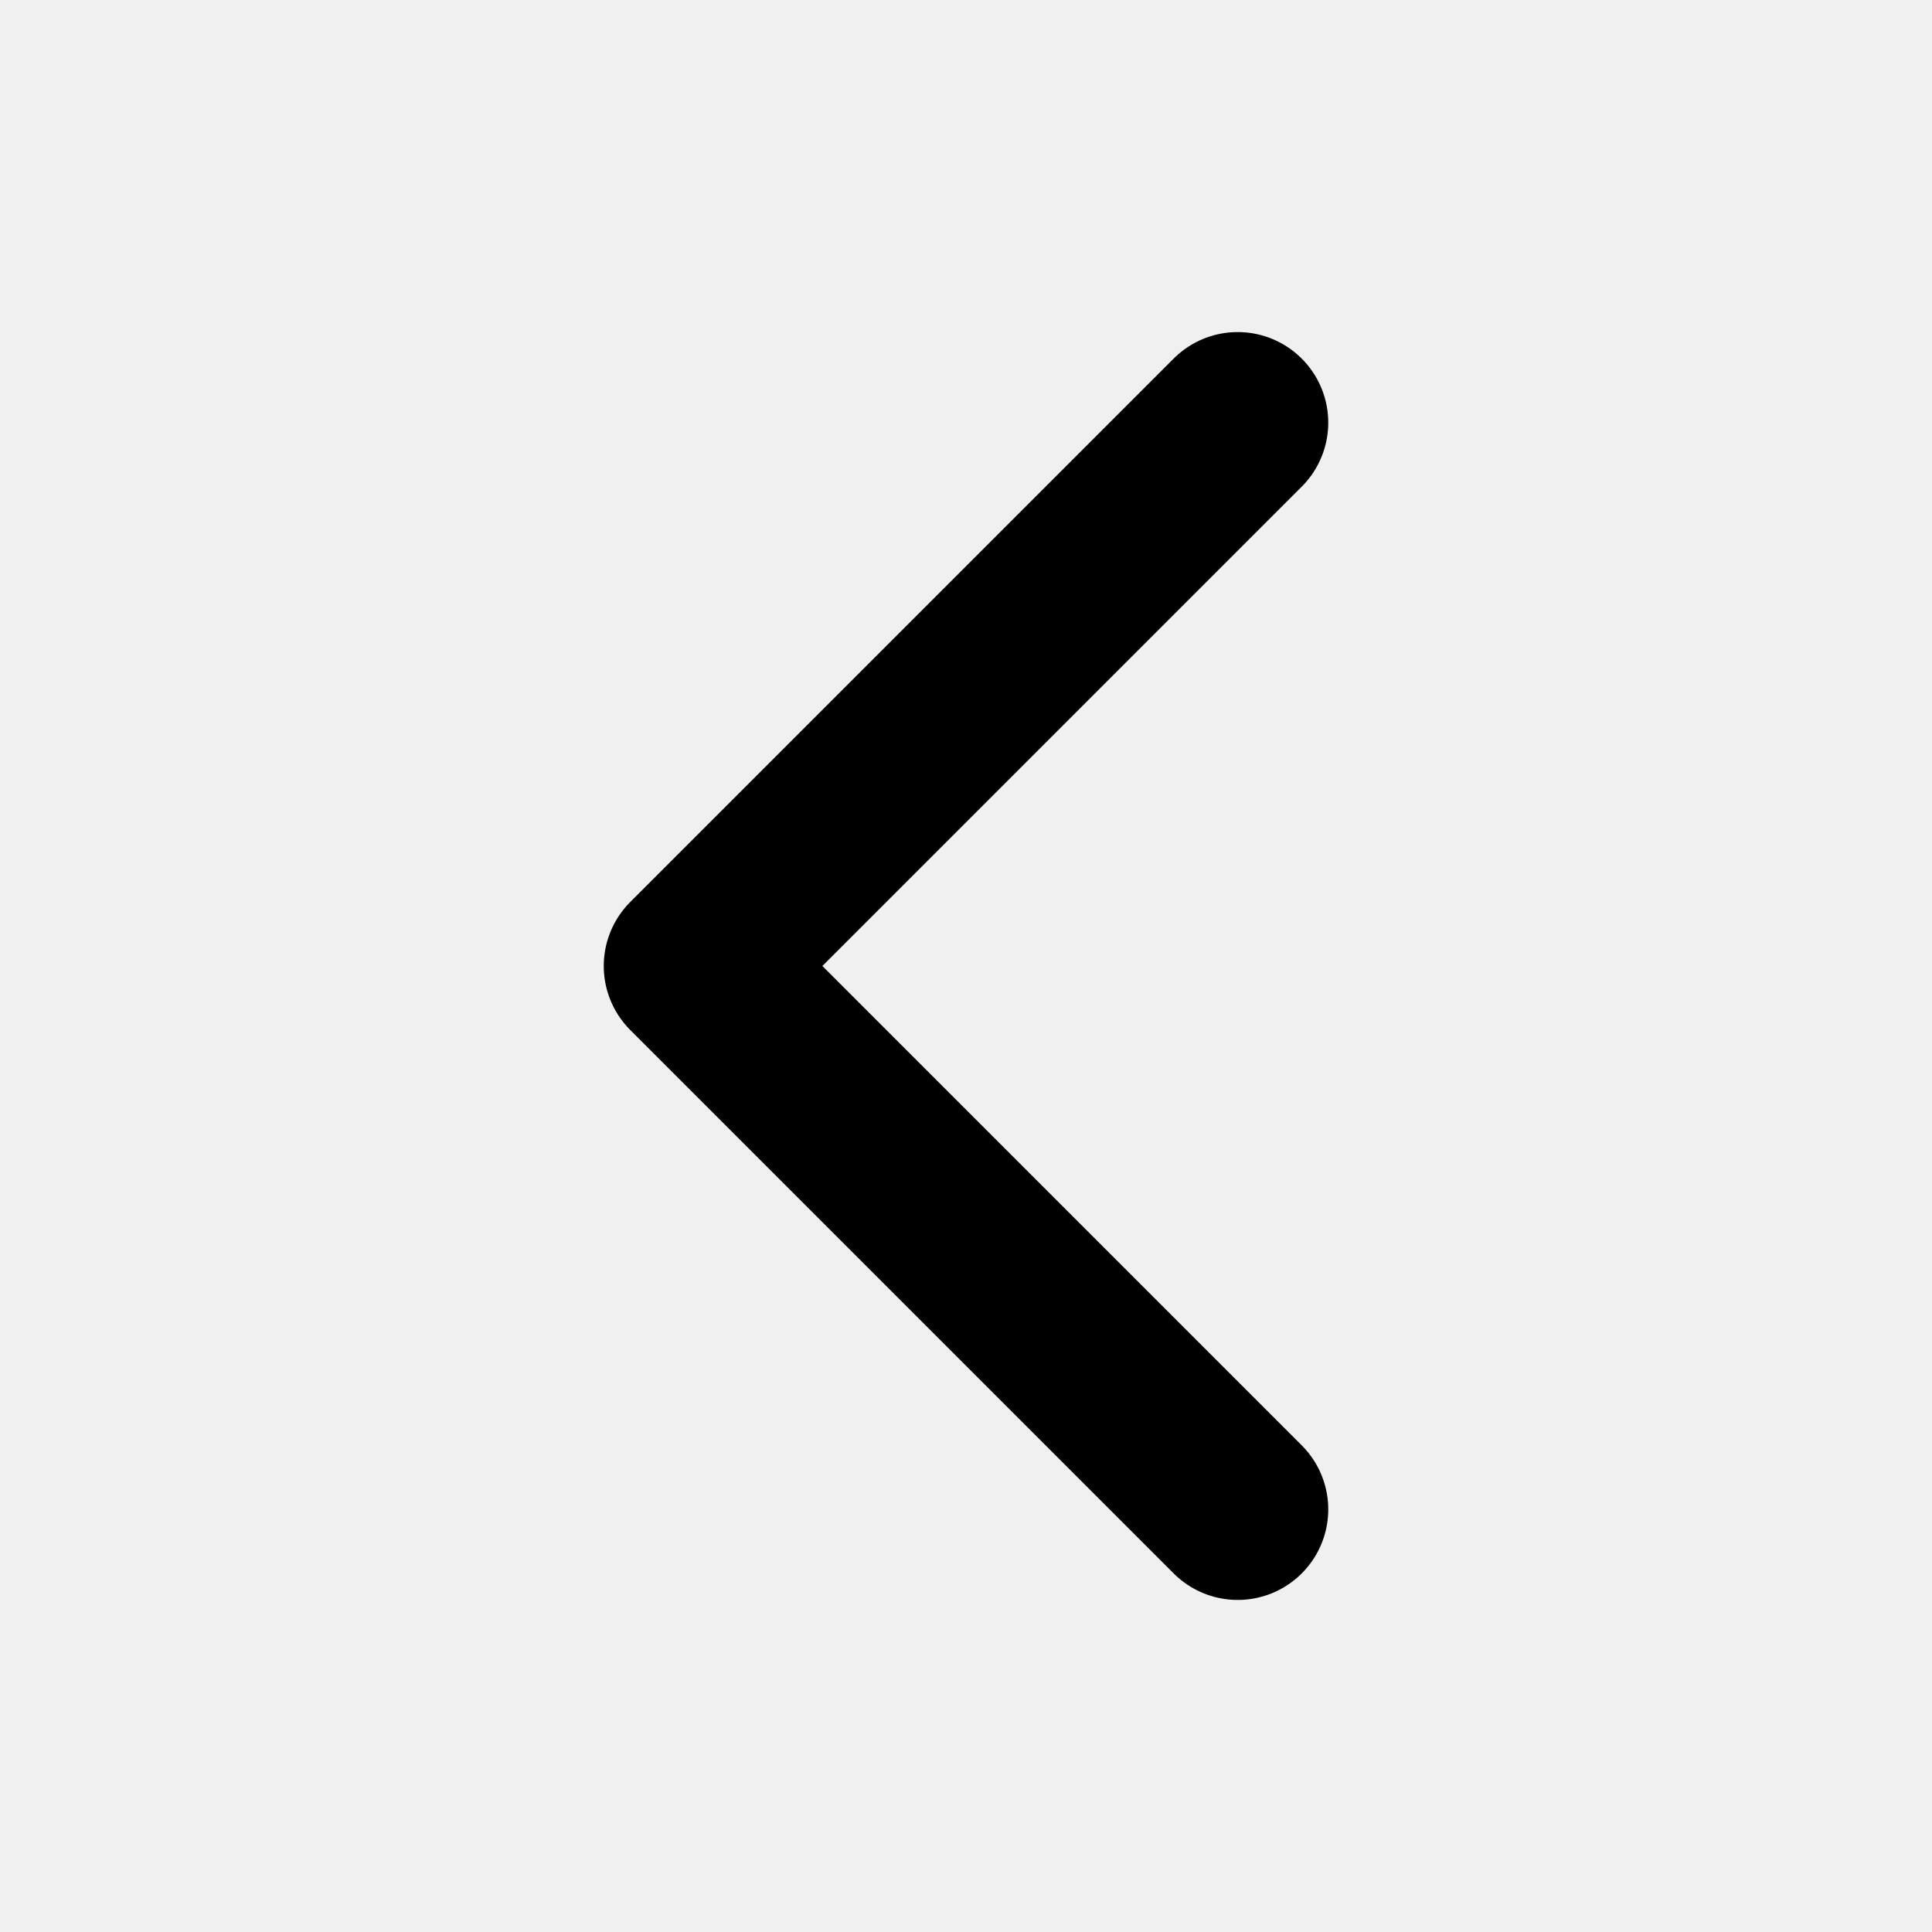
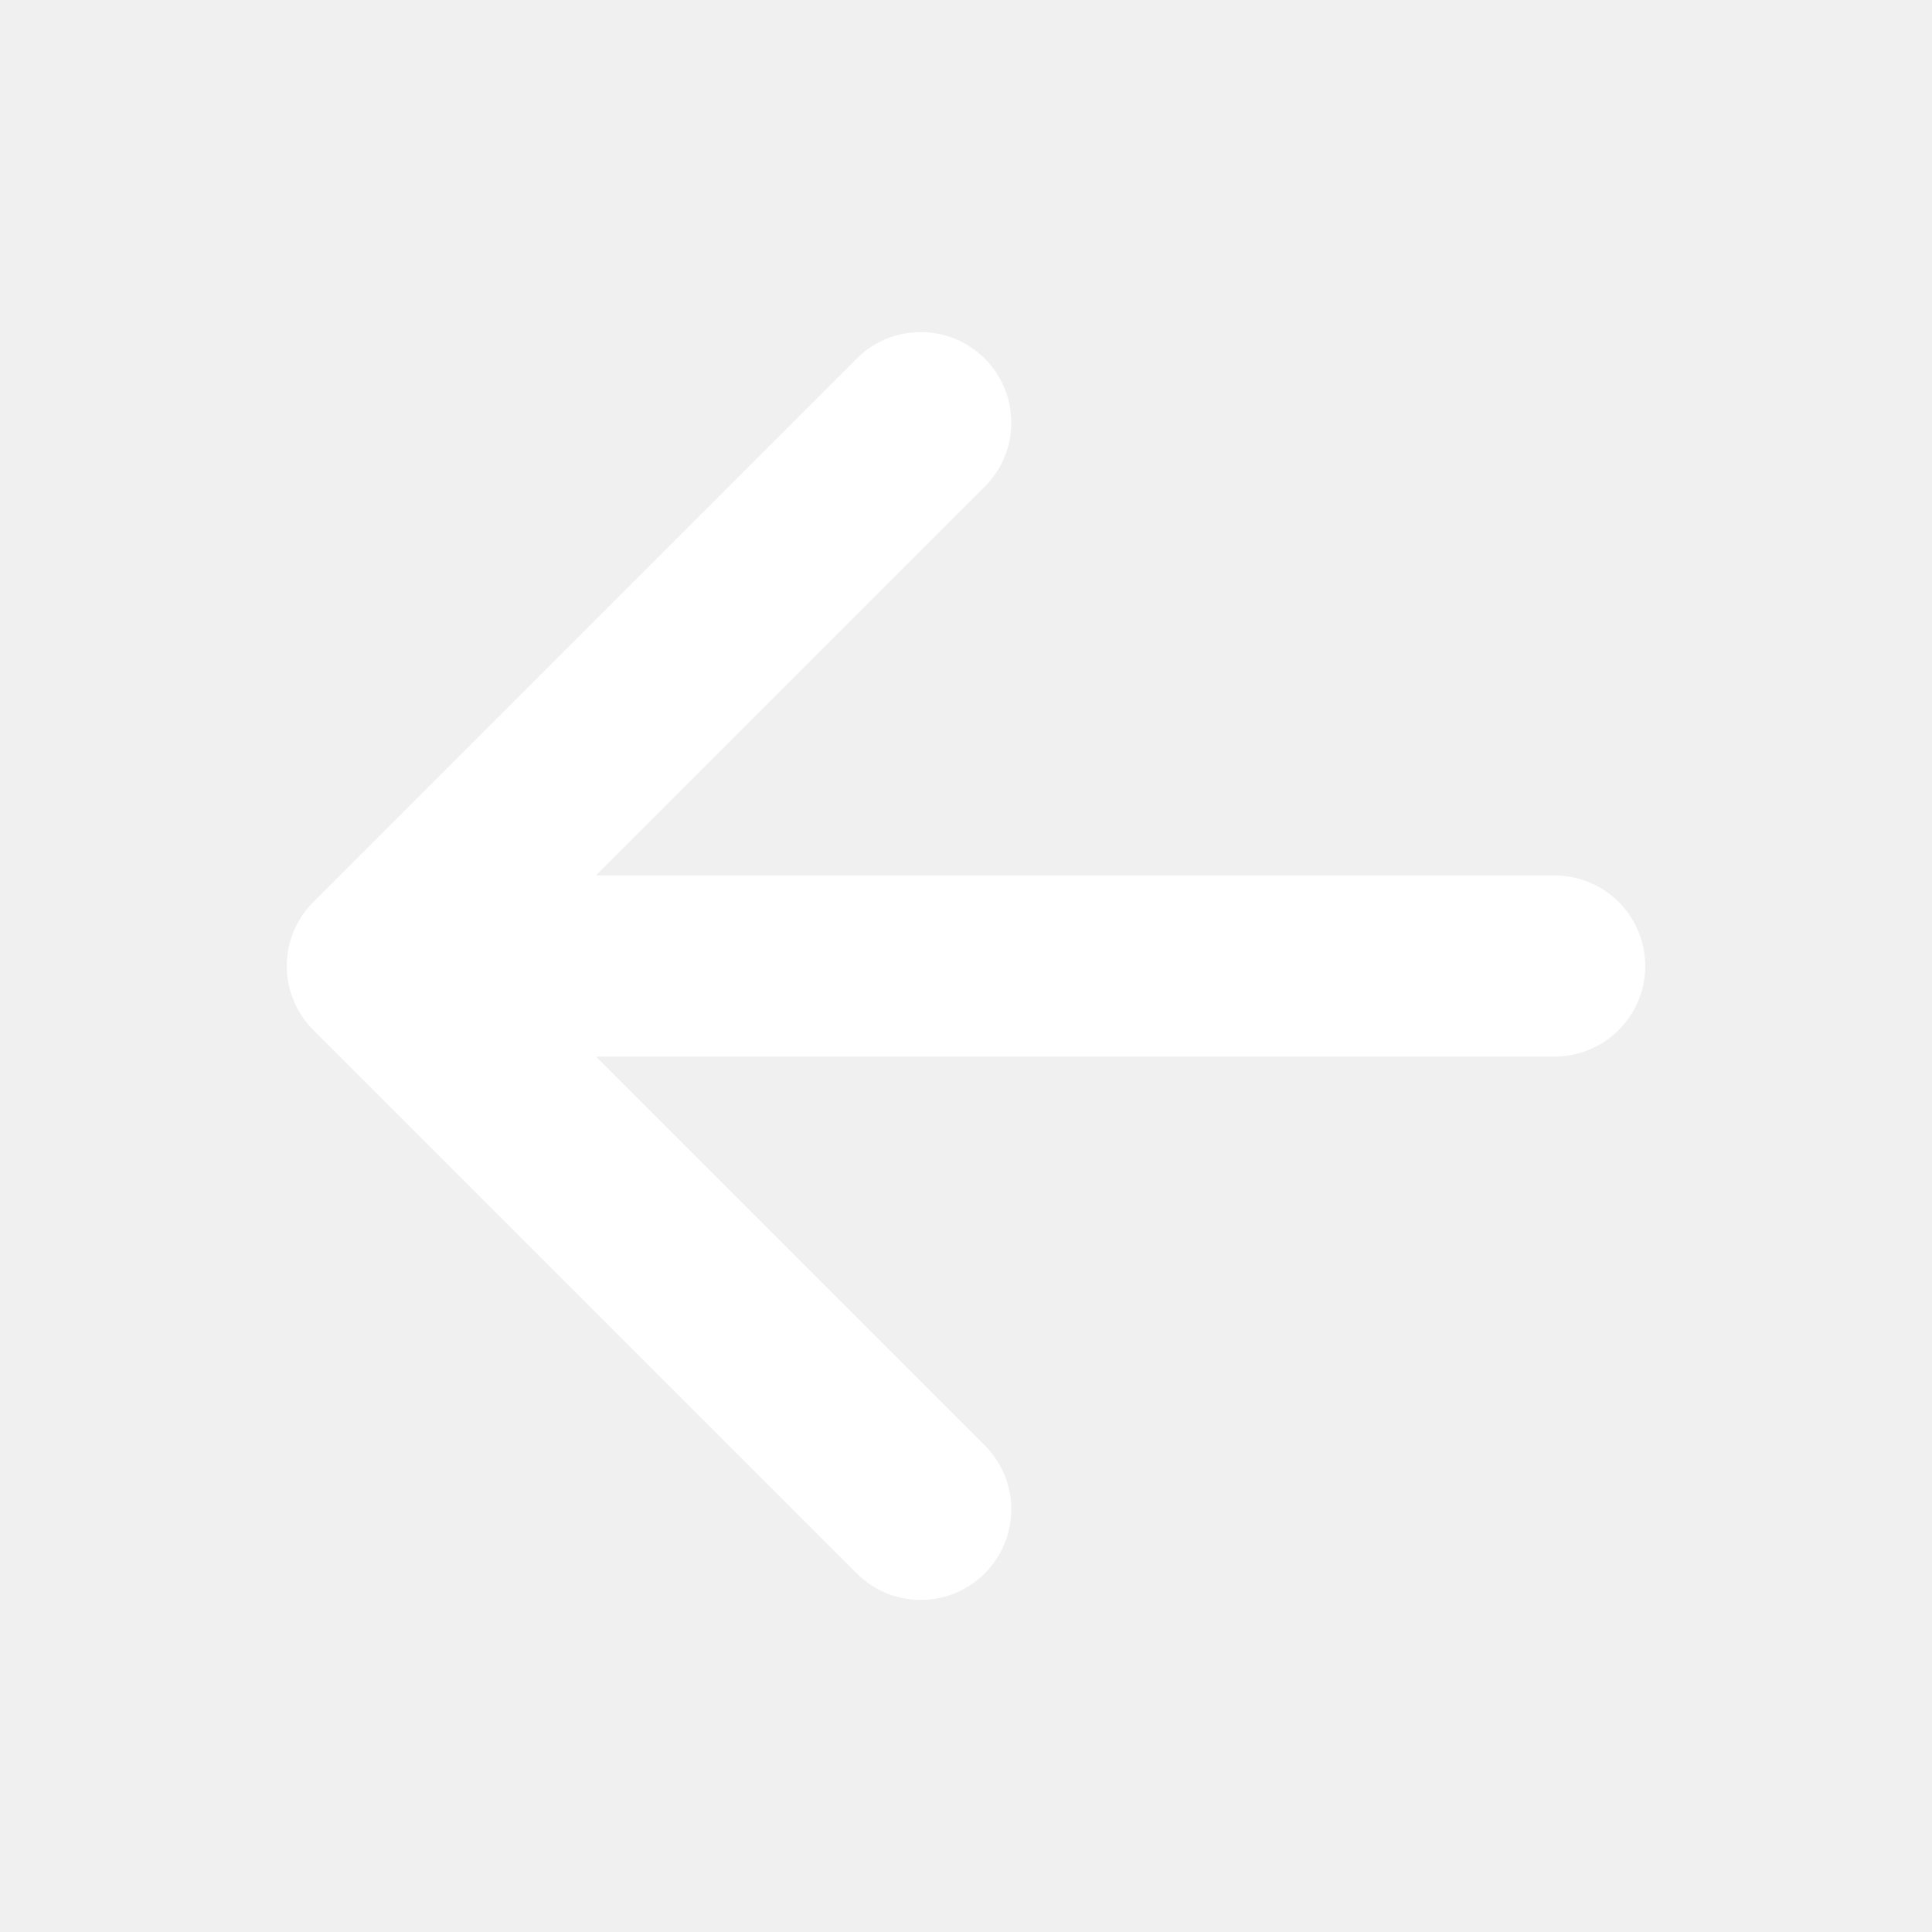
<svg xmlns="http://www.w3.org/2000/svg" class="ionicon" viewBox="0 0 512 512">
-   <path fill="none" stroke="currentColor" stroke-linecap="round" stroke-linejoin="round" stroke-width="48" d="M328 112L184 256l144 144" />
+   <path fill="none" stroke="white" stroke-linecap="round" stroke-linejoin="round" stroke-width="48" d="M244 400L100 256l144-144M120 256h292" />
</svg>
